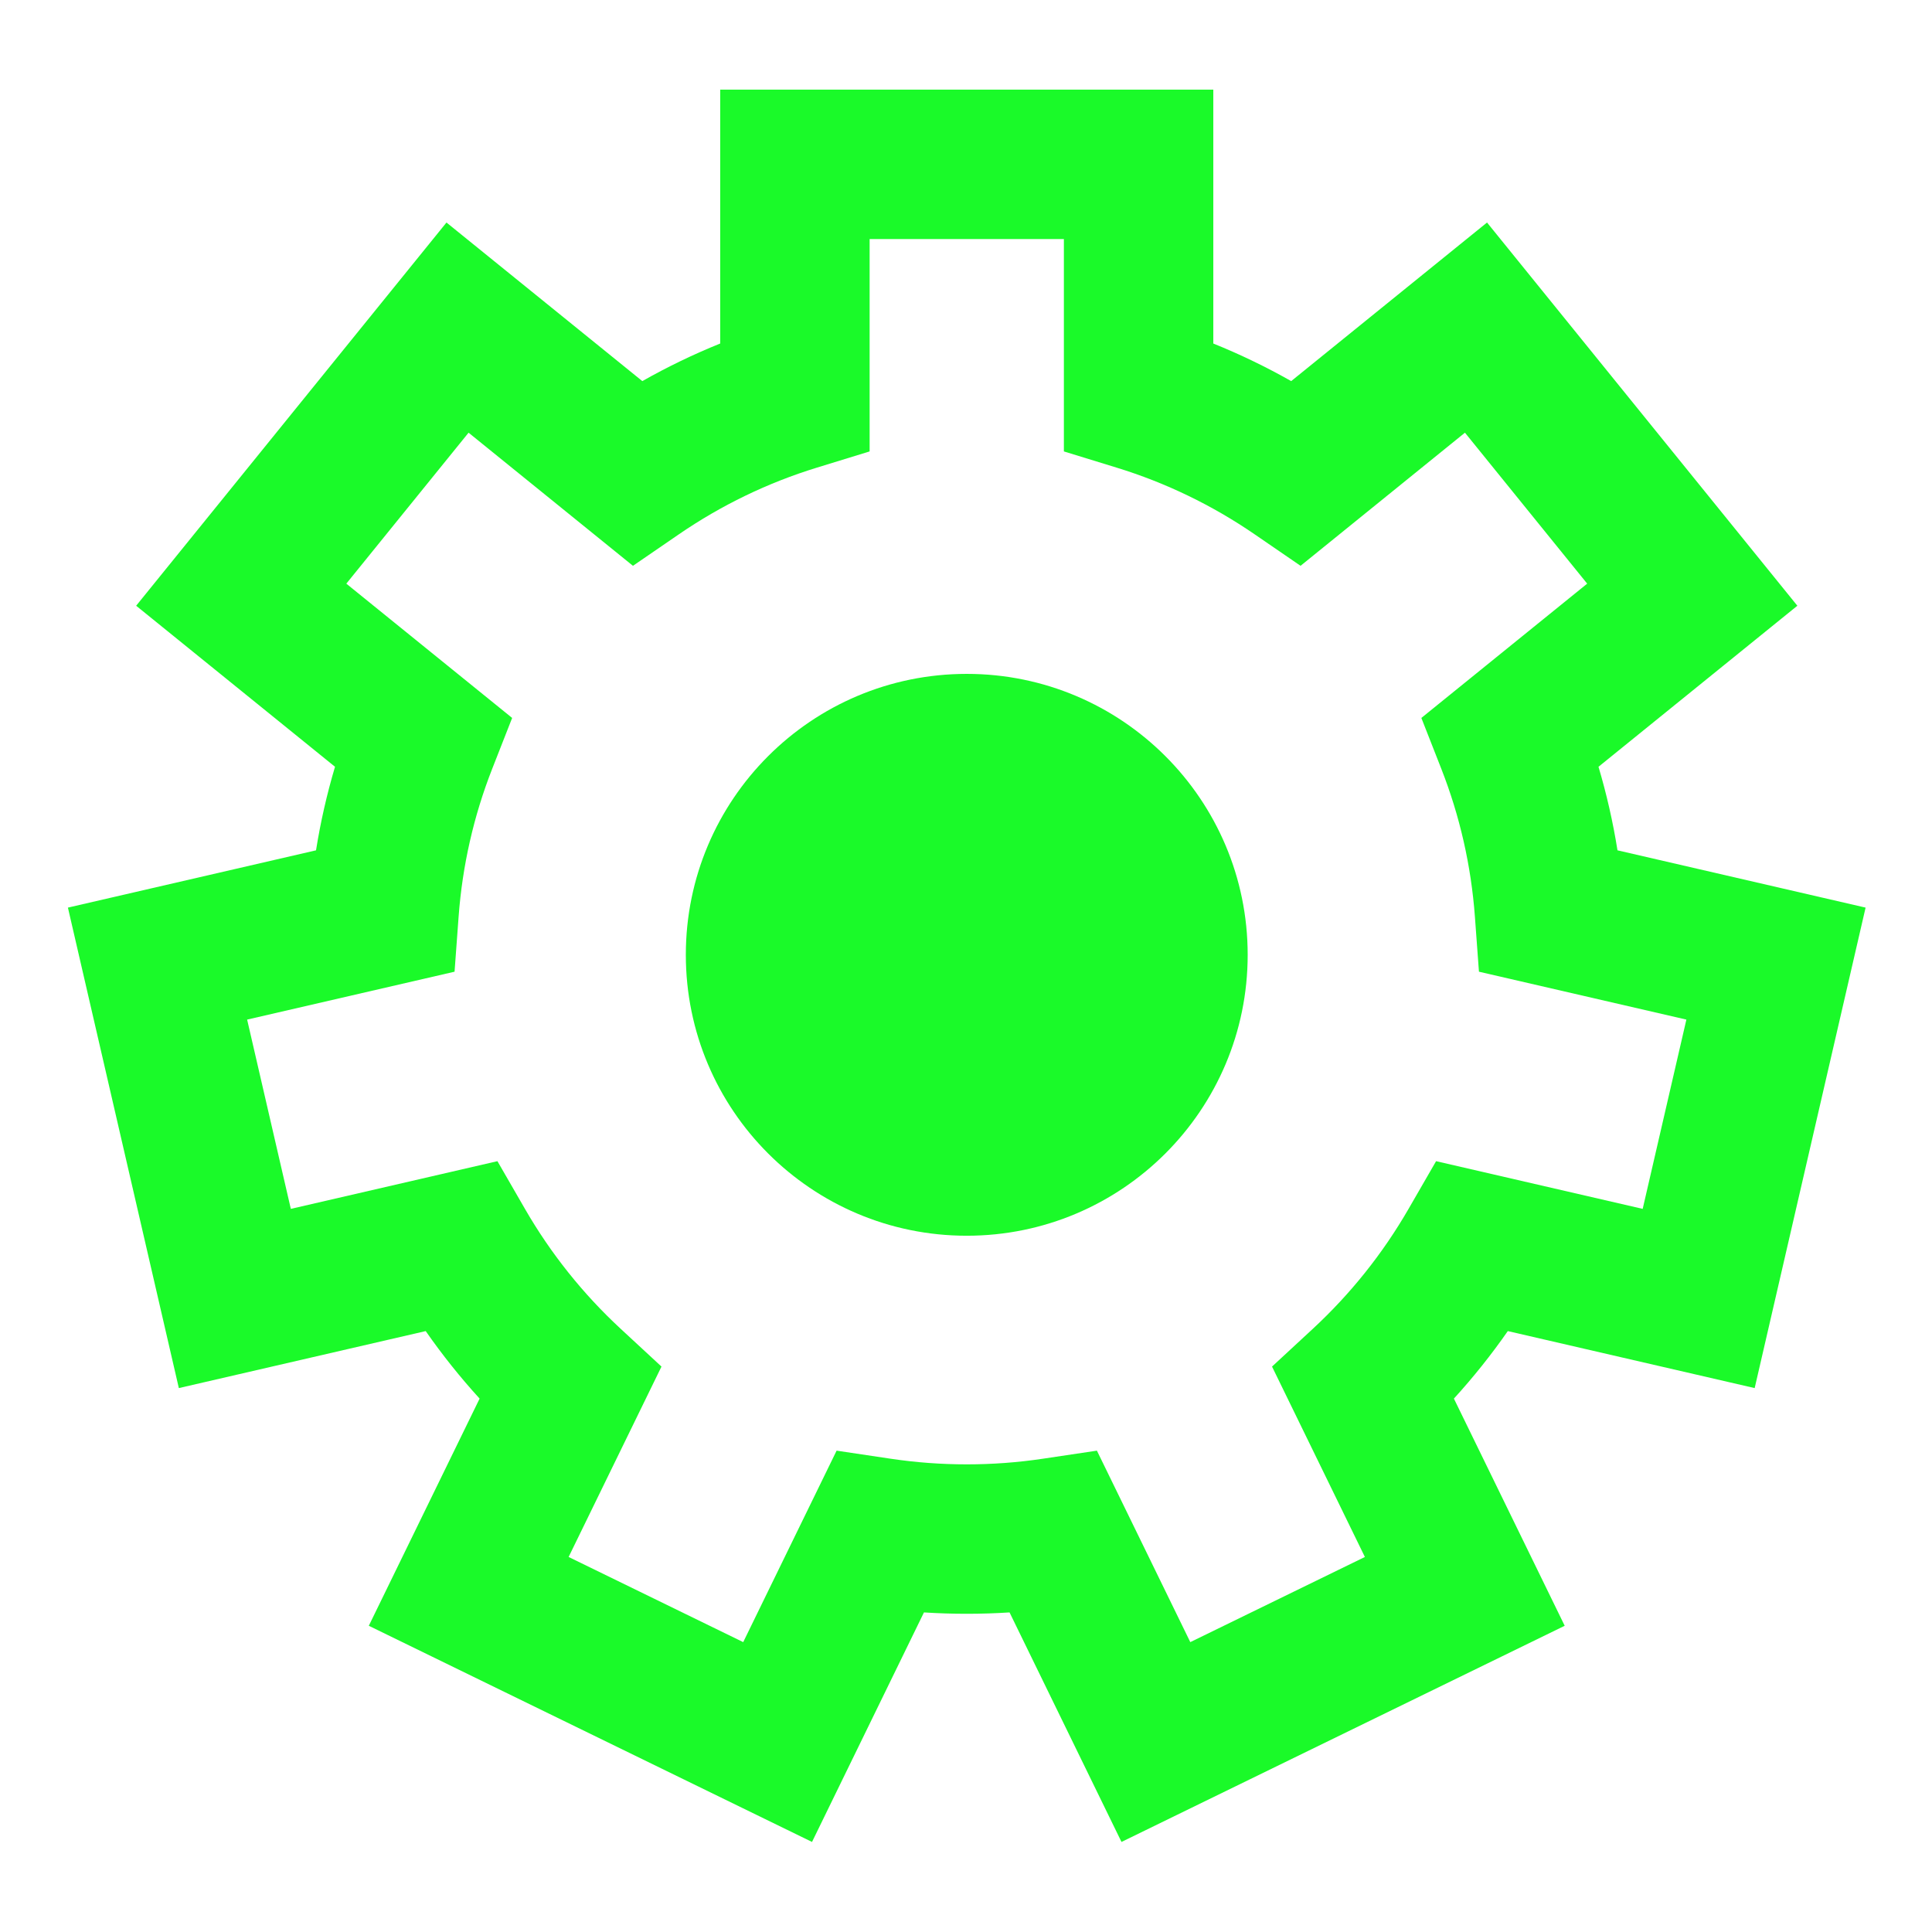
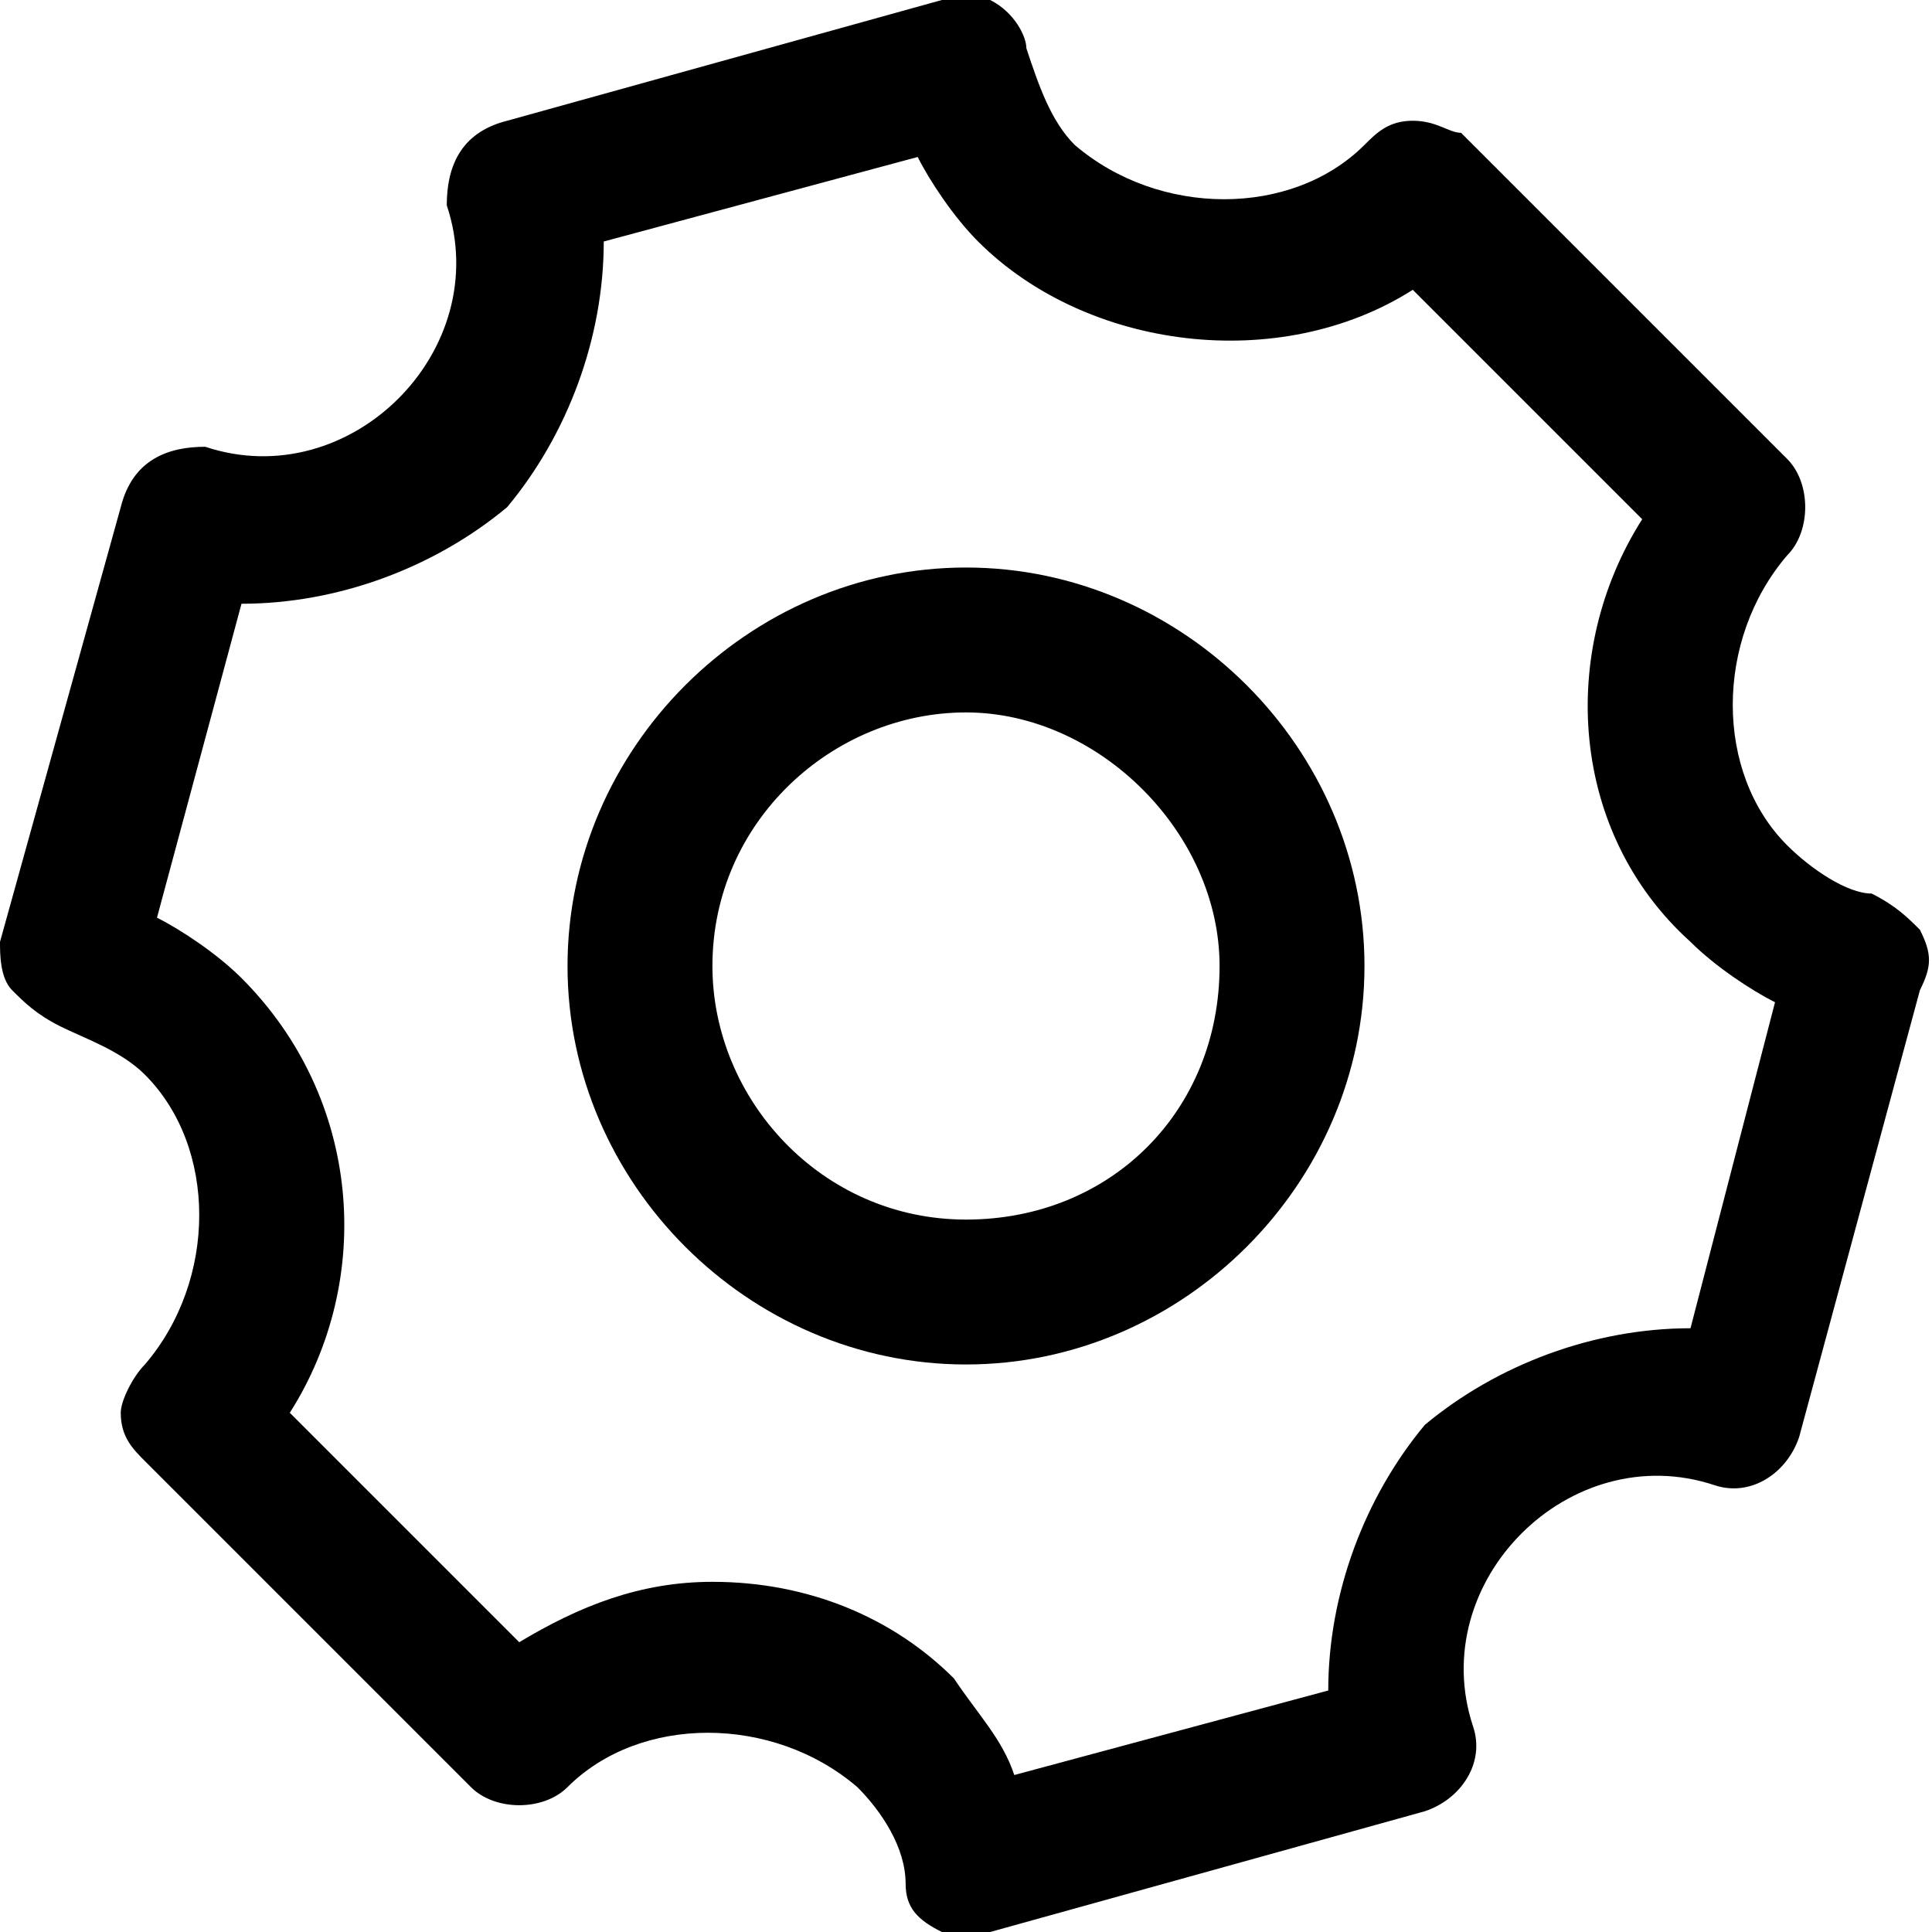
- <svg xmlns="http://www.w3.org/2000/svg" t="1737553867060" class="icon" viewBox="0 0 1024 1024" version="1.1" p-id="6614" width="200" height="200">
-   <path d="M512.4 506.068m-148.896 0a148.896 148.896 0 1 0 297.792 0 148.896 148.896 0 1 0-297.792 0Z" fill="#1afa29" p-id="6615" />
-   <path d="M183.557 309.35l87.891 71.173-10.584 26.988c-9.778 24.934-15.8 51.283-17.797 78.401l-2.143 29.111-109.942 25.383 23.16 100.32 109.503-25.28 14.649 25.385a271.414 271.414 0 0 0 50.715 63.498l21.59 19.982-49.22 100.916 92.54 45.135 49.498-101.486 28.713 4.287a272.559 272.559 0 0 0 40.27 2.977c13.586 0 27.032-1 40.27-2.977l28.713-4.287 49.498 101.486 92.54-45.135-49.22-100.916 21.59-19.982a271.414 271.414 0 0 0 50.715-63.498l14.65-25.385 109.501 25.28 23.161-100.32-109.942-25.383-2.143-29.11c-1.996-27.119-8.019-53.468-17.797-78.402l-10.584-26.988 87.891-71.174-64.794-80.015-87.128 70.555-24.362-16.712c-22.431-15.387-47.057-27.311-73.11-35.317l-27.969-8.594V126.7H460.92v112.566l-27.969 8.594c-26.053 8.006-50.679 19.93-73.11 35.317l-24.362 16.712-87.128-70.555-64.794 80.015zM72.164 321.056l164.48-203.115 103.798 84.055a347.929 347.929 0 0 1 41.278-19.921V47.5h261.36v134.576a347.929 347.929 0 0 1 41.278 19.92l103.798-84.054 164.48 203.115-105.4 85.35a347.313 347.313 0 0 1 10.065 44.285l131.504 30.36-58.794 254.661-130.845-30.208a350.71 350.71 0 0 1-28.569 35.78l58.727 120.408-234.909 114.572-59.333-121.651c-7.527 0.483-15.09 0.726-22.682 0.726-7.591 0-15.155-0.243-22.682-0.726l-59.333 121.651-234.91-114.572 58.728-120.409a350.71 350.71 0 0 1-28.57-35.779L94.79 735.713 35.995 481.052l131.504-30.36a347.313 347.313 0 0 1 10.064-44.284l-105.399-85.35z" fill="#1afa29" p-id="6616" />
+ <svg xmlns="http://www.w3.org/2000/svg" t="1745078134985" class="icon" viewBox="0 0 1024 1024" version="1.1" p-id="12312" width="200" height="200">
+   <path d="M1017.6 492.8c-6.4-6.4-12.8-12.8-25.6-19.2-12.8 0-32-12.8-44.8-25.6-38.4-38.4-38.4-108.8 0-153.6 12.8-12.8 12.8-38.4 0-51.2L774.4 70.4c-6.4 0-12.8-6.4-25.6-6.4s-19.2 6.4-25.6 12.8c-38.4 38.4-108.8 38.4-153.6 0-12.8-12.8-19.2-32-25.6-51.2 0-6.4-6.4-19.2-19.2-25.6h-25.6L268.8 64c-25.6 6.4-32 25.6-32 44.8 12.8 38.4 0 76.8-25.6 102.4-25.6 25.6-64 38.4-102.4 25.6-19.2 0-38.4 6.4-44.8 32L0 499.2c0 6.4 0 19.2 6.4 25.6 6.4 6.4 12.8 12.8 25.6 19.2 12.8 6.4 32 12.8 44.8 25.6 38.4 38.4 38.4 108.8 0 153.6-6.4 6.4-12.8 19.2-12.8 25.6 0 12.8 6.4 19.2 12.8 25.6l172.8 172.8c12.8 12.8 38.4 12.8 51.2 0 38.4-38.4 108.8-38.4 153.6 0 12.8 12.8 25.6 32 25.6 51.2 0 12.8 6.4 19.2 19.2 25.6h25.6l230.4-64c19.2-6.4 32-25.6 25.6-44.8-12.8-38.4 0-76.8 25.6-102.4 25.6-25.6 64-38.4 102.4-25.6 19.2 6.4 38.4-6.4 44.8-25.6l64-236.8c6.4-12.8 6.4-19.2 0-32zM896 704c-51.2 0-102.4 19.2-140.8 51.2-32 38.4-51.2 89.6-51.2 140.8l-166.4 44.8c-6.4-19.2-19.2-32-32-51.2-32-32-76.8-51.2-128-51.2-38.4 0-70.4 12.8-102.4 32L153.6 748.8c44.8-70.4 38.4-166.4-25.6-230.4-12.8-12.8-32-25.6-44.8-32L128 320c51.2 0 102.4-19.2 140.8-51.2 32-38.4 51.2-89.6 51.2-140.8l166.4-44.8c6.4 12.8 19.2 32 32 44.8 57.6 57.6 160 70.4 230.4 25.6l121.6 121.6c-44.8 70.4-38.4 166.4 25.6 224 12.8 12.8 32 25.6 44.8 32L896 704z" p-id="12313" />
+   <path d="M512 300.8c-115.2 0-211.2 96-211.2 211.2 0 115.2 96 211.2 211.2 211.2s211.2-96 211.2-211.2c0-115.2-96-211.2-211.2-211.2z m0 345.6c-76.8 0-134.4-64-134.4-134.4 0-76.8 64-134.4 134.4-134.4s134.4 64 134.4 134.4c0 76.8-57.6 134.4-134.4 134.4z" p-id="12314" />
</svg>
